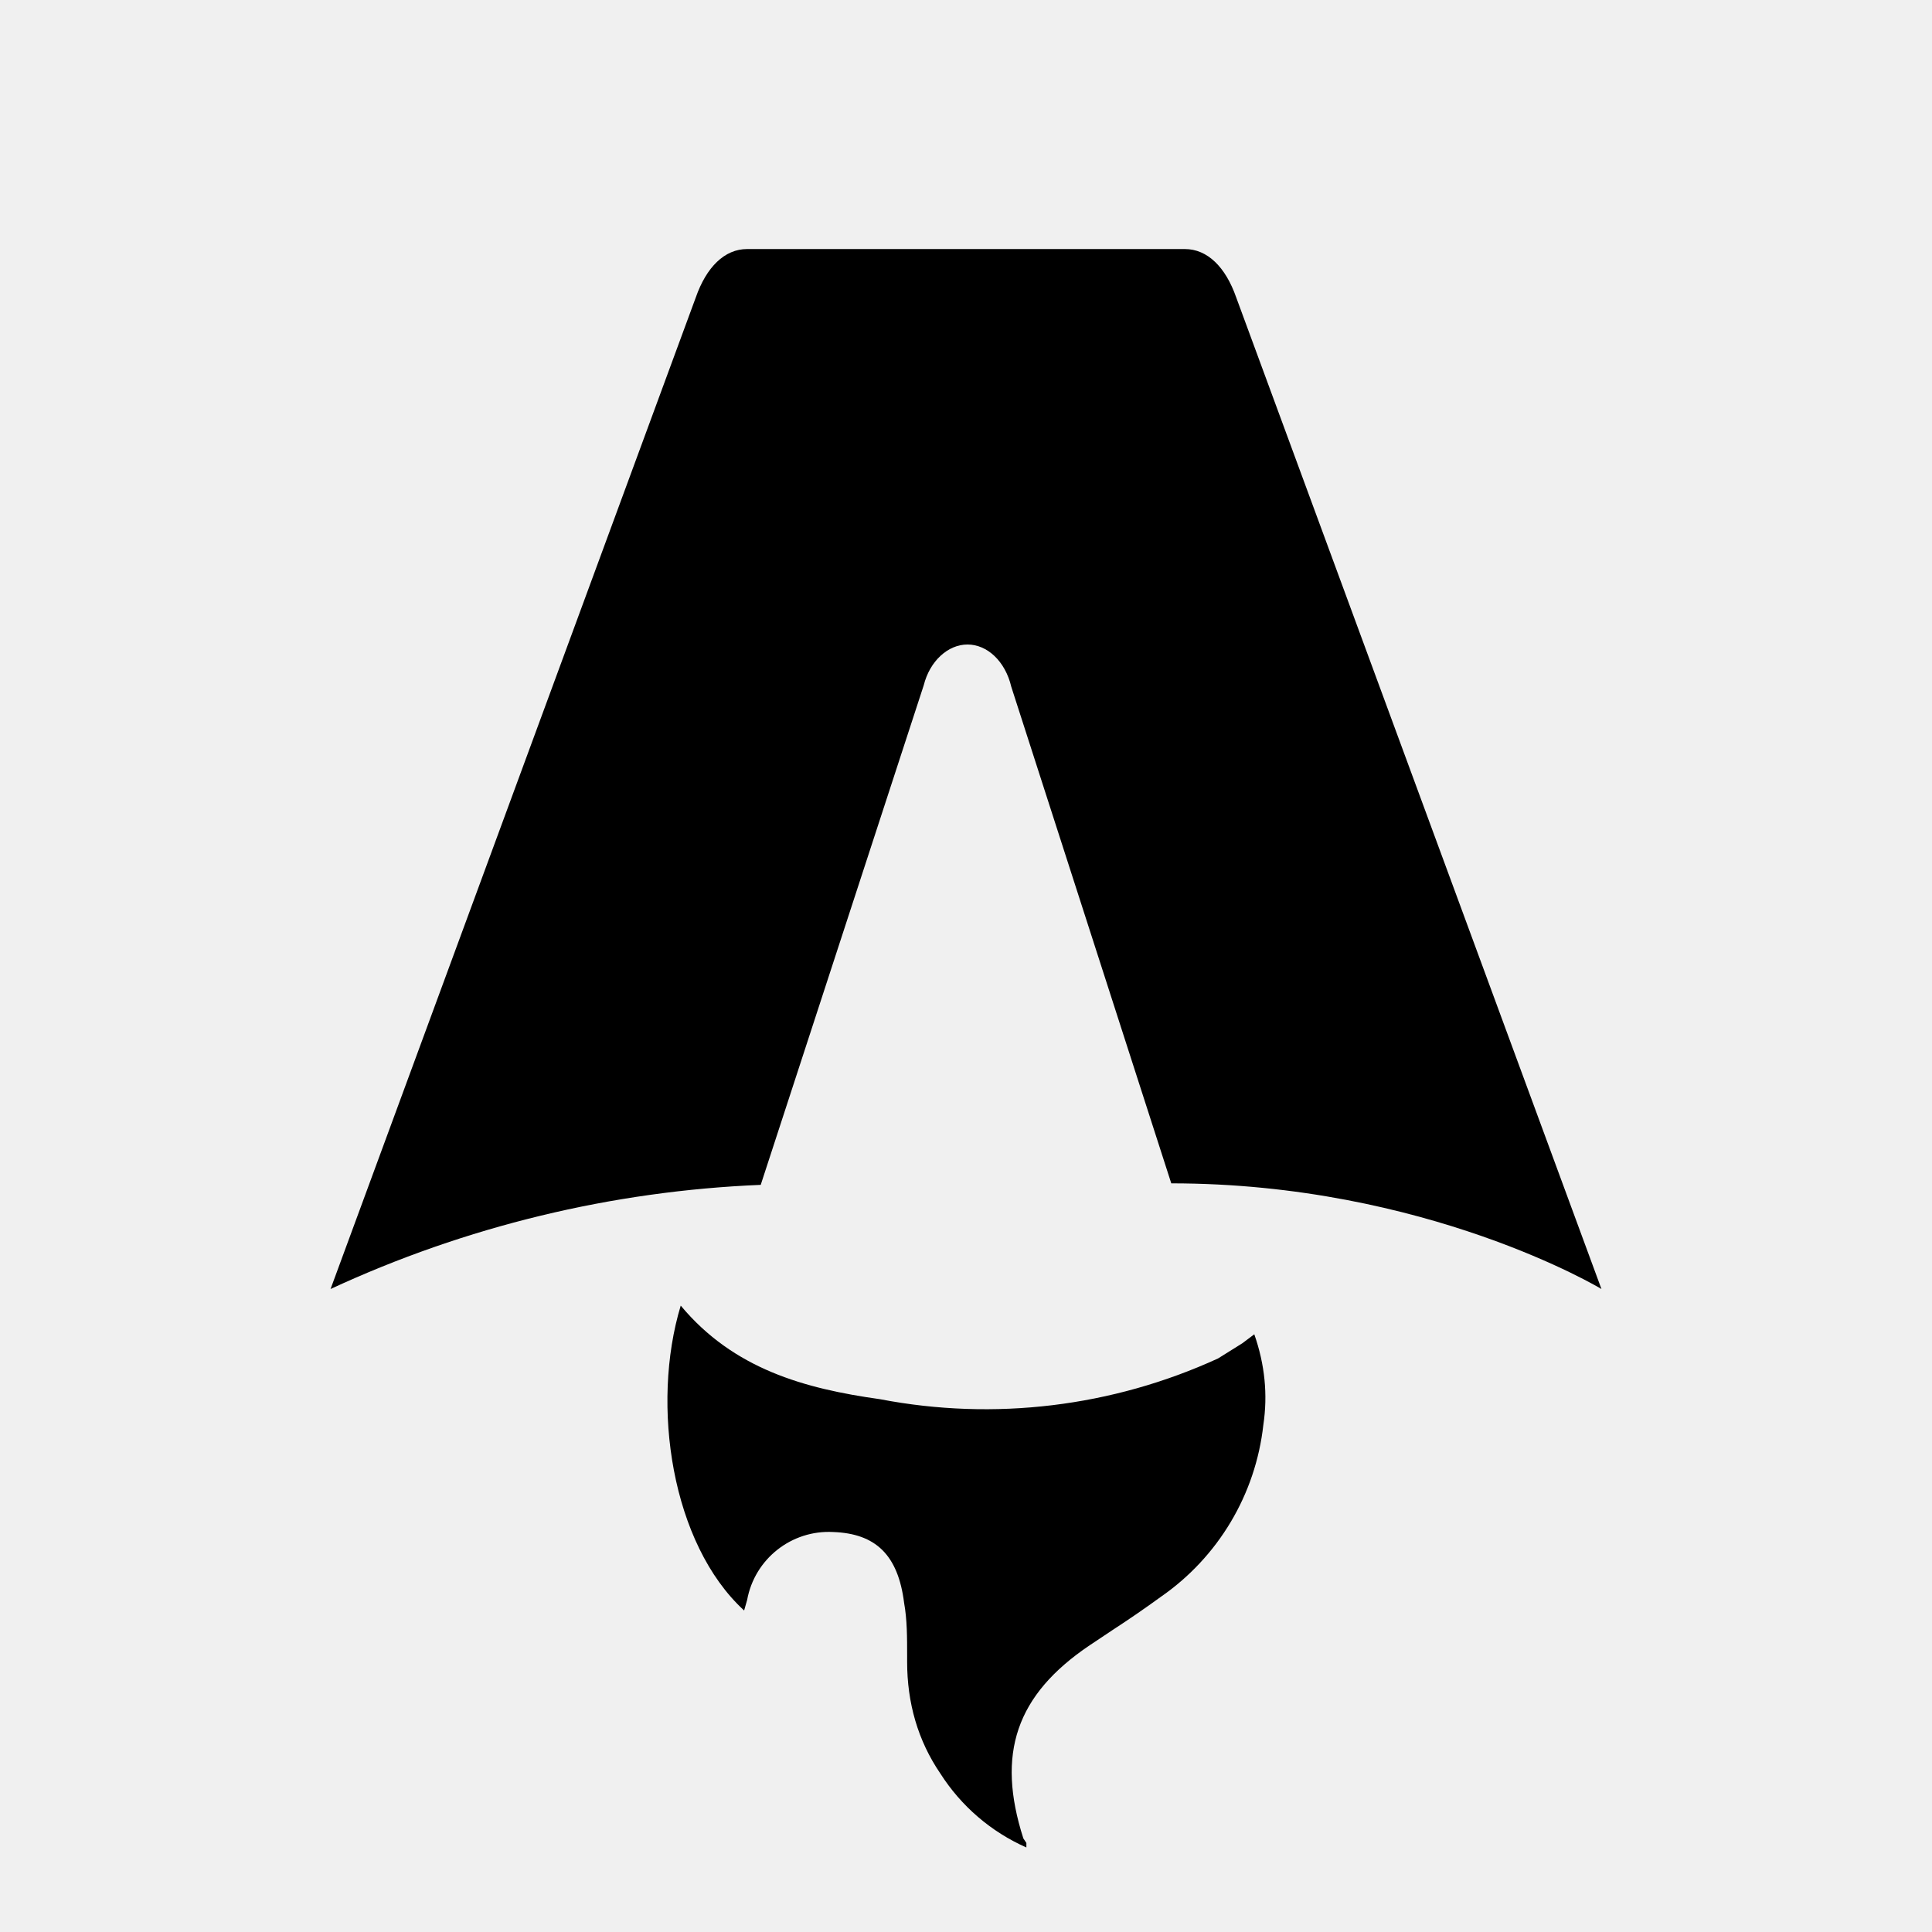
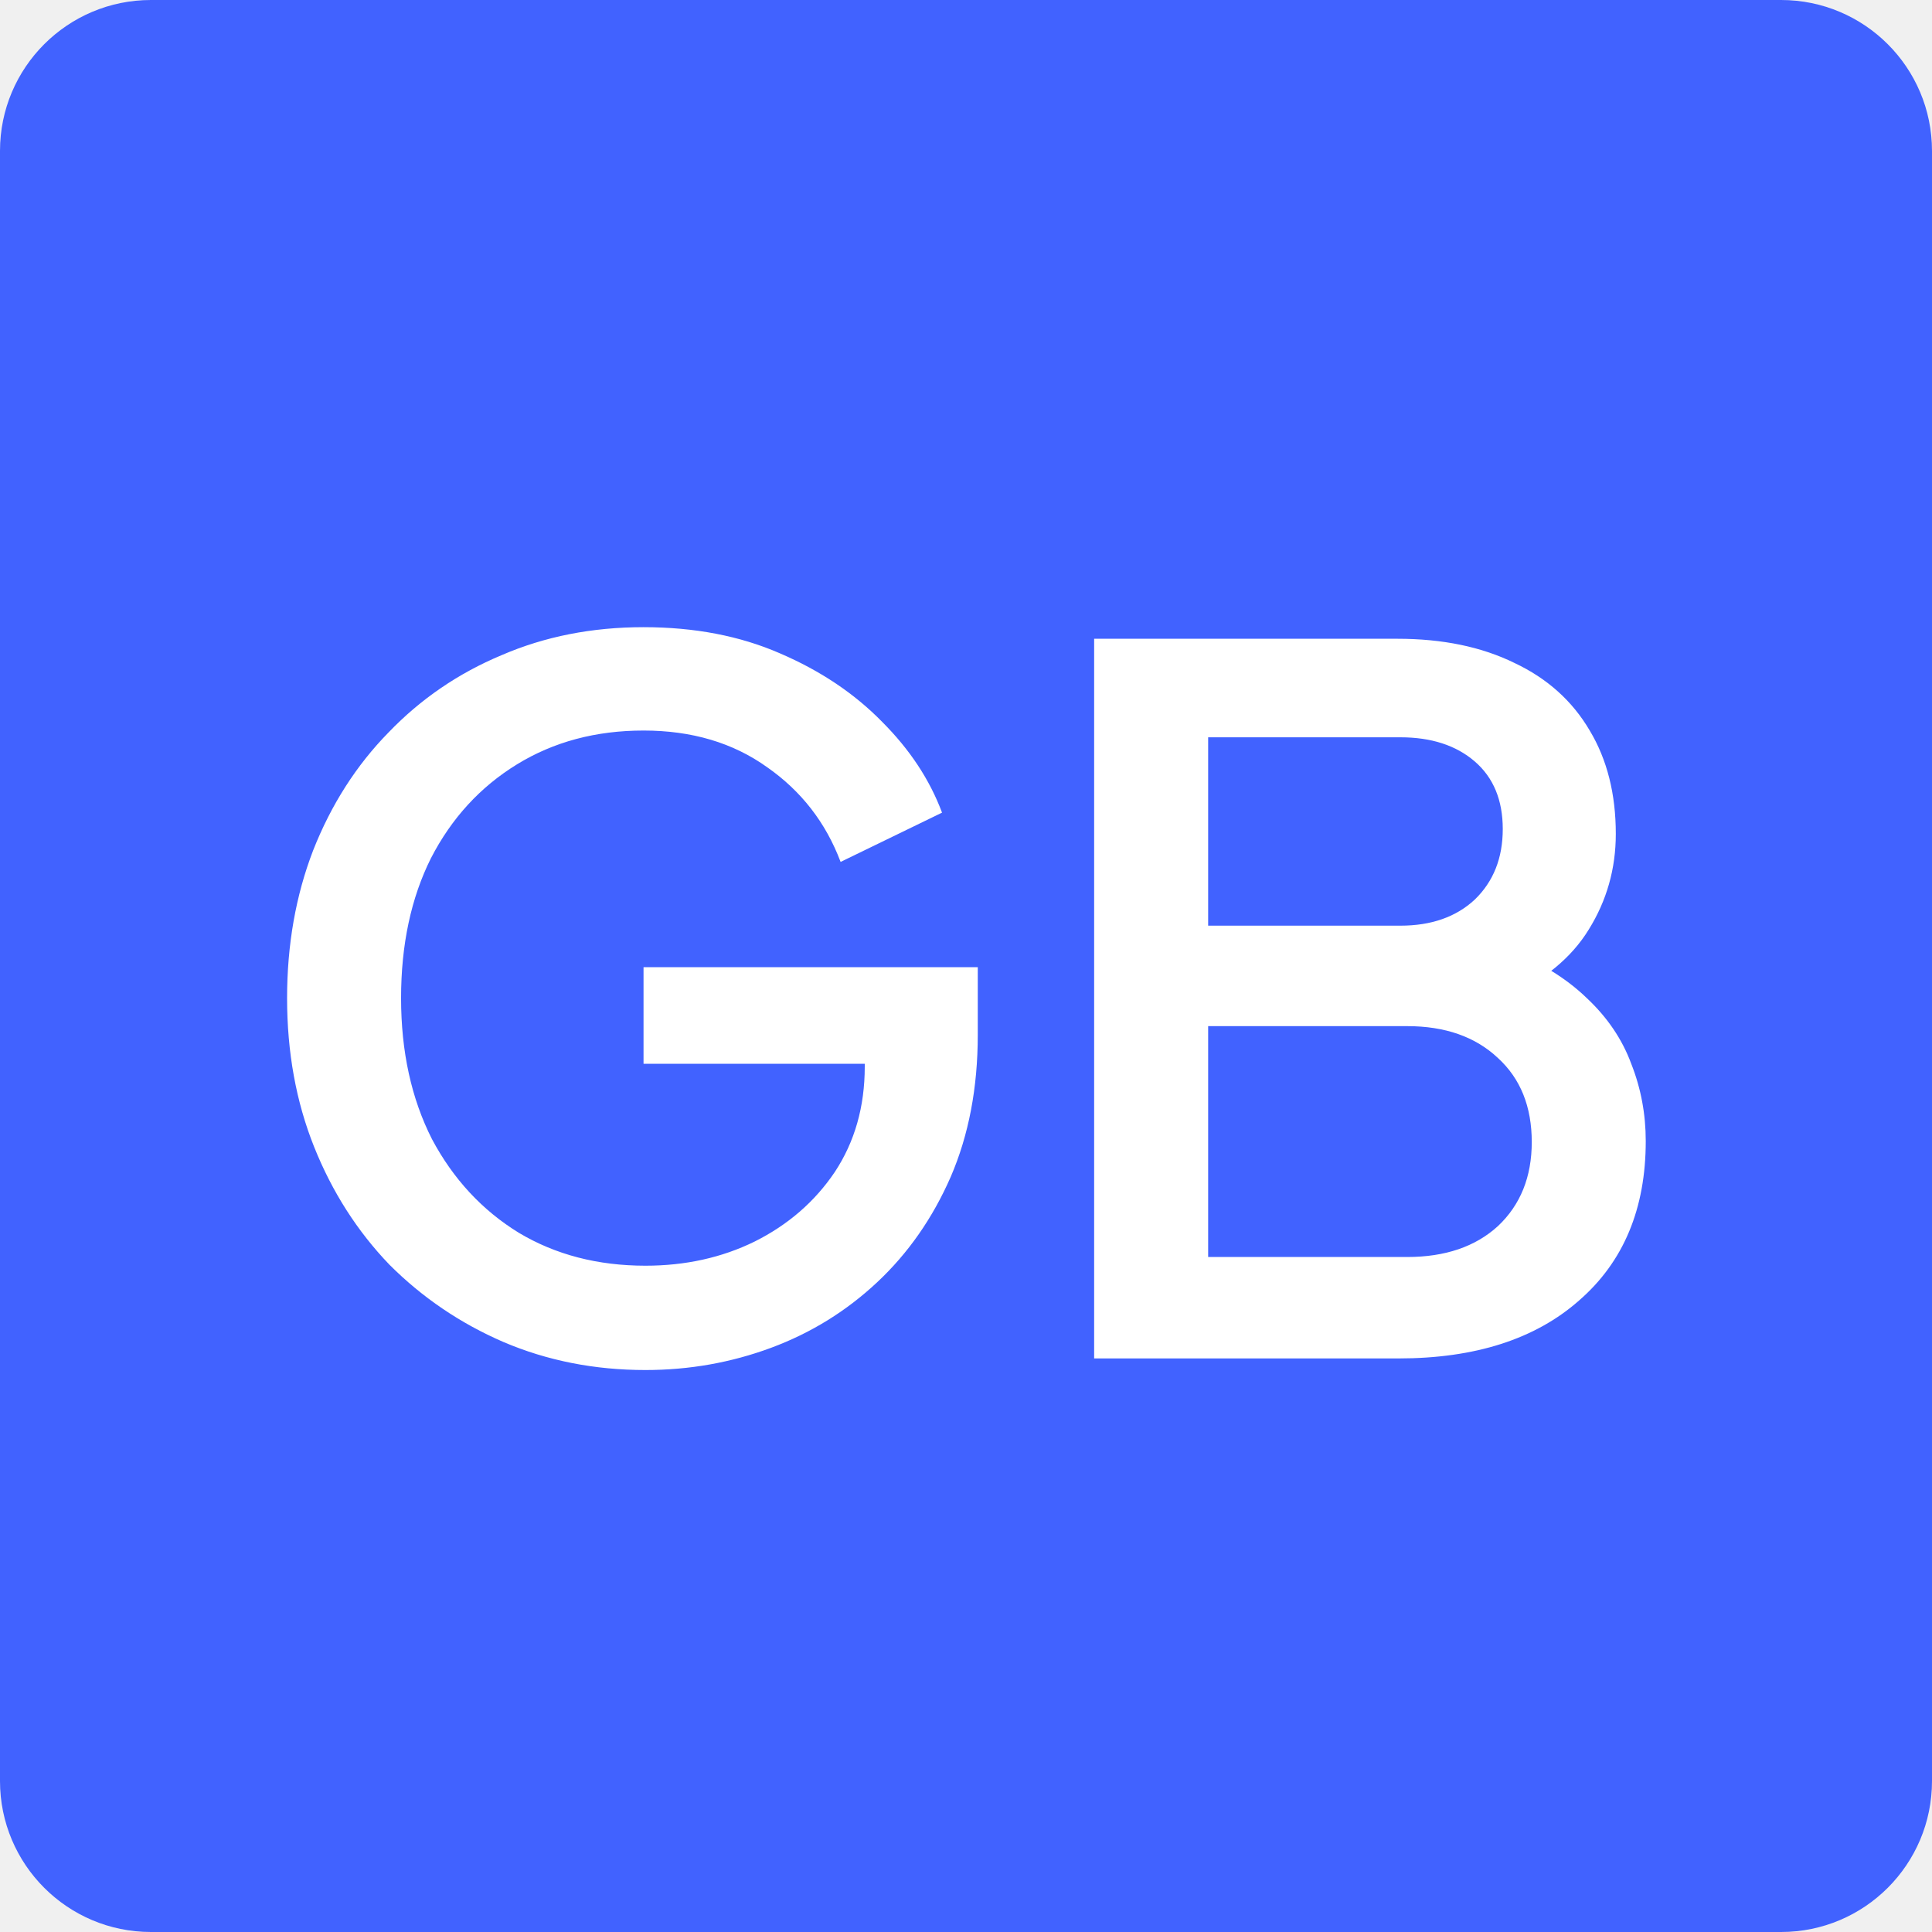
- <svg xmlns="http://www.w3.org/2000/svg" fill="none" viewBox="0 0 128 128">
-   <path d="M50.4 78.5a75.1 75.1 0 0 0-28.5 6.9l24.2-65.7c.7-2 1.9-3.2 3.4-3.2h29c1.5 0 2.7 1.2 3.4 3.2l24.2 65.7s-11.6-7-28.5-7L67 45.5c-.4-1.7-1.6-2.8-2.9-2.8-1.3 0-2.5 1.1-2.9 2.7L50.4 78.5Zm-1.1 28.2Zm-4.2-20.2c-2 6.6-.6 15.8 4.2 20.2a17.5 17.5 0 0 1 .2-.7 5.5 5.5 0 0 1 5.7-4.5c2.8.1 4.3 1.5 4.7 4.7.2 1.1.2 2.3.2 3.5v.4c0 2.7.7 5.2 2.2 7.4a13 13 0 0 0 5.7 4.9v-.3l-.2-.3c-1.8-5.6-.5-9.5 4.4-12.8l1.5-1a73 73 0 0 0 3.2-2.2 16 16 0 0 0 6.8-11.4c.3-2 .1-4-.6-6l-.8.6-1.6 1a37 37 0 0 1-22.4 2.7c-5-.7-9.7-2-13.2-6.2Z" />
-   <style>
-         path { fill: #000; }
-         @media (prefers-color-scheme: dark) {
-             path { fill: #FFF; }
-         }
-     </style>
+ <svg xmlns="http://www.w3.org/2000/svg" width="128" height="128" viewBox="0 0 128 128" fill="none">
+   <rect width="128" height="128" rx="10" fill="#4162FF" />
+   <path d="M42.764 90.768C39.393 90.768 36.257 90.149 33.356 88.912C30.497 87.675 27.98 85.968 25.804 83.792C23.671 81.573 22.007 78.971 20.812 75.984C19.617 72.997 19.02 69.712 19.02 66.128C19.02 62.587 19.596 59.323 20.748 56.336C21.943 53.307 23.607 50.704 25.74 48.528C27.873 46.309 30.369 44.603 33.228 43.408C36.087 42.171 39.223 41.552 42.636 41.552C46.007 41.552 49.015 42.128 51.66 43.28C54.348 44.432 56.609 45.947 58.444 47.824C60.279 49.659 61.601 51.664 62.412 53.84L55.692 57.104C54.711 54.501 53.089 52.411 50.828 50.832C48.567 49.211 45.836 48.4 42.636 48.4C39.479 48.4 36.684 49.147 34.252 50.64C31.82 52.133 29.921 54.203 28.556 56.848C27.233 59.493 26.572 62.587 26.572 66.128C26.572 69.669 27.255 72.784 28.62 75.472C30.028 78.117 31.948 80.187 34.38 81.68C36.812 83.131 39.607 83.856 42.764 83.856C45.409 83.856 47.82 83.323 49.996 82.256C52.215 81.147 53.985 79.611 55.308 77.648C56.631 75.643 57.292 73.317 57.292 70.672V67.408L60.684 70.48H42.636V64.08H64.78V68.56C64.78 72.059 64.183 75.195 62.988 77.968C61.793 80.699 60.172 83.024 58.124 84.944C56.076 86.864 53.729 88.315 51.084 89.296C48.439 90.277 45.665 90.768 42.764 90.768ZM72.49 90V42.32H92.587C95.573 42.32 98.154 42.853 100.331 43.92C102.507 44.944 104.171 46.437 105.323 48.4C106.475 50.32 107.051 52.603 107.051 55.248C107.051 57.552 106.453 59.664 105.259 61.584C104.107 63.461 102.293 64.955 99.819 66.064V62.864C101.995 63.717 103.765 64.805 105.131 66.128C106.496 67.408 107.477 68.859 108.075 70.48C108.715 72.101 109.035 73.808 109.035 75.6C109.035 80.08 107.563 83.6 104.619 86.16C101.717 88.72 97.728 90 92.65 90H72.49ZM80.043 83.28H93.227C95.744 83.28 97.749 82.597 99.243 81.232C100.736 79.824 101.483 77.968 101.483 75.664C101.483 73.317 100.736 71.461 99.243 70.096C97.749 68.688 95.744 67.984 93.227 67.984H80.043V83.28ZM80.043 61.328H92.778C94.826 61.328 96.469 60.752 97.707 59.6C98.944 58.405 99.562 56.848 99.562 54.928C99.562 53.008 98.944 51.515 97.707 50.448C96.469 49.381 94.826 48.848 92.778 48.848H80.043V61.328Z" fill="white" />
</svg>
